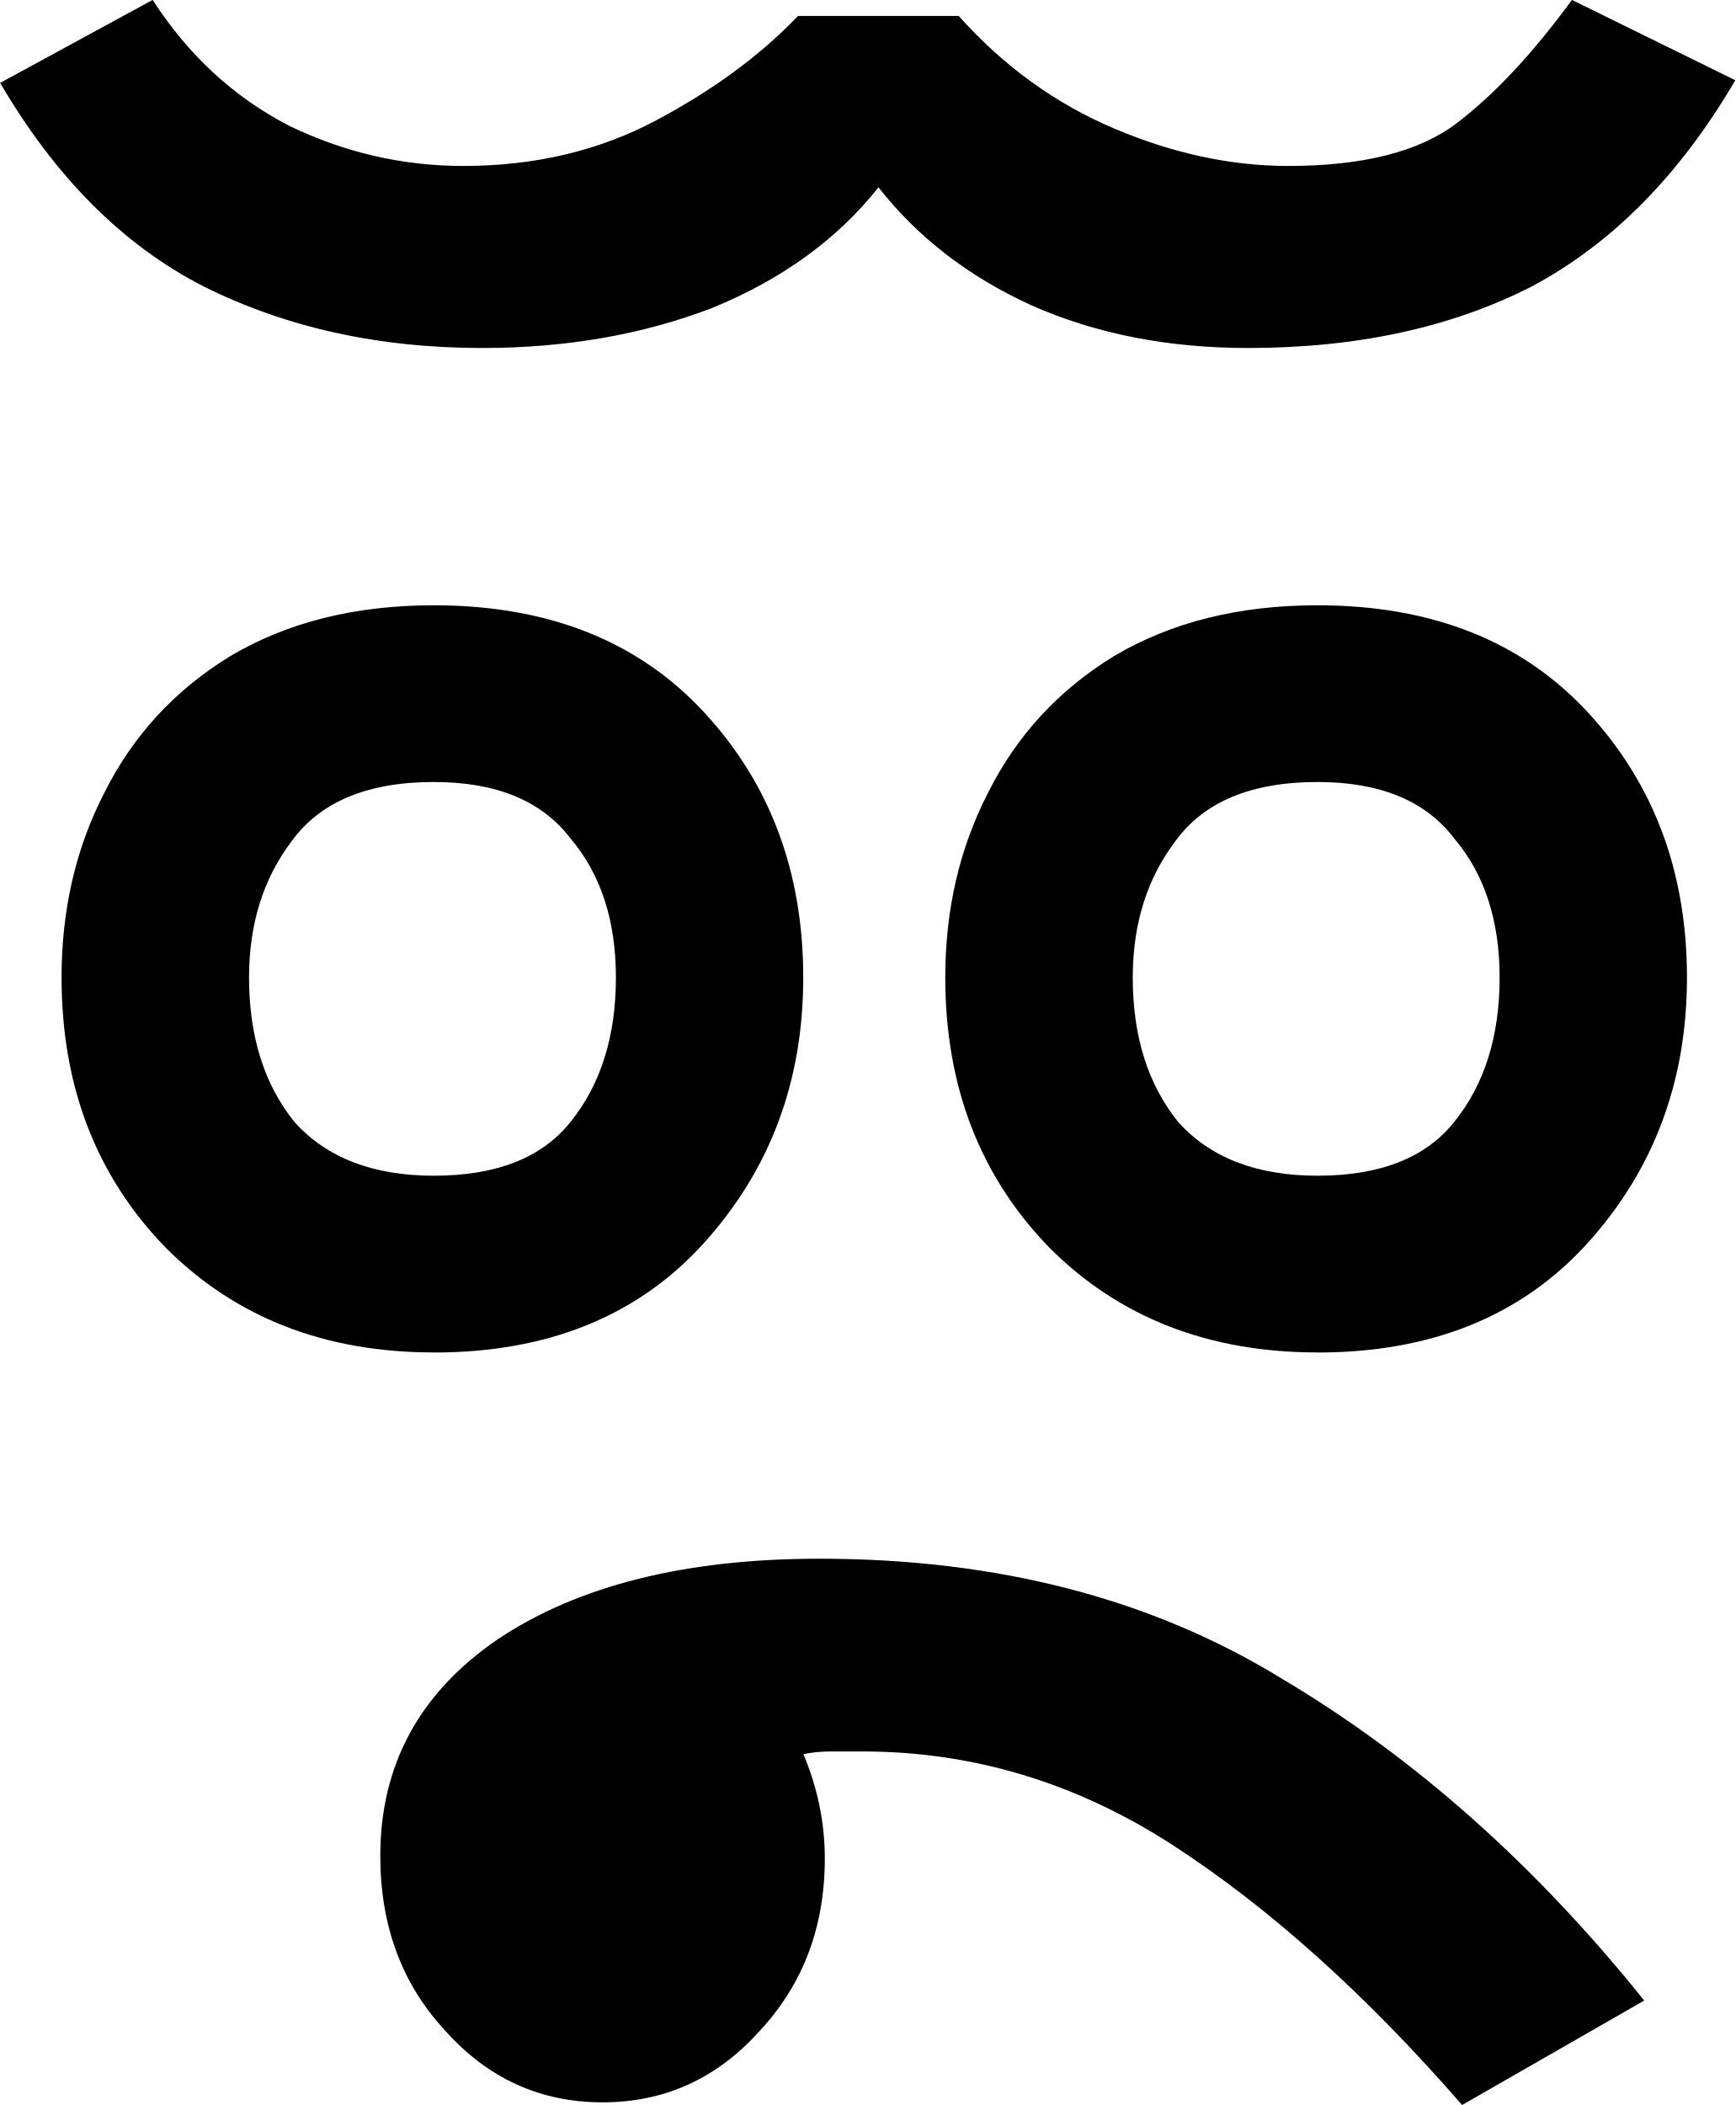
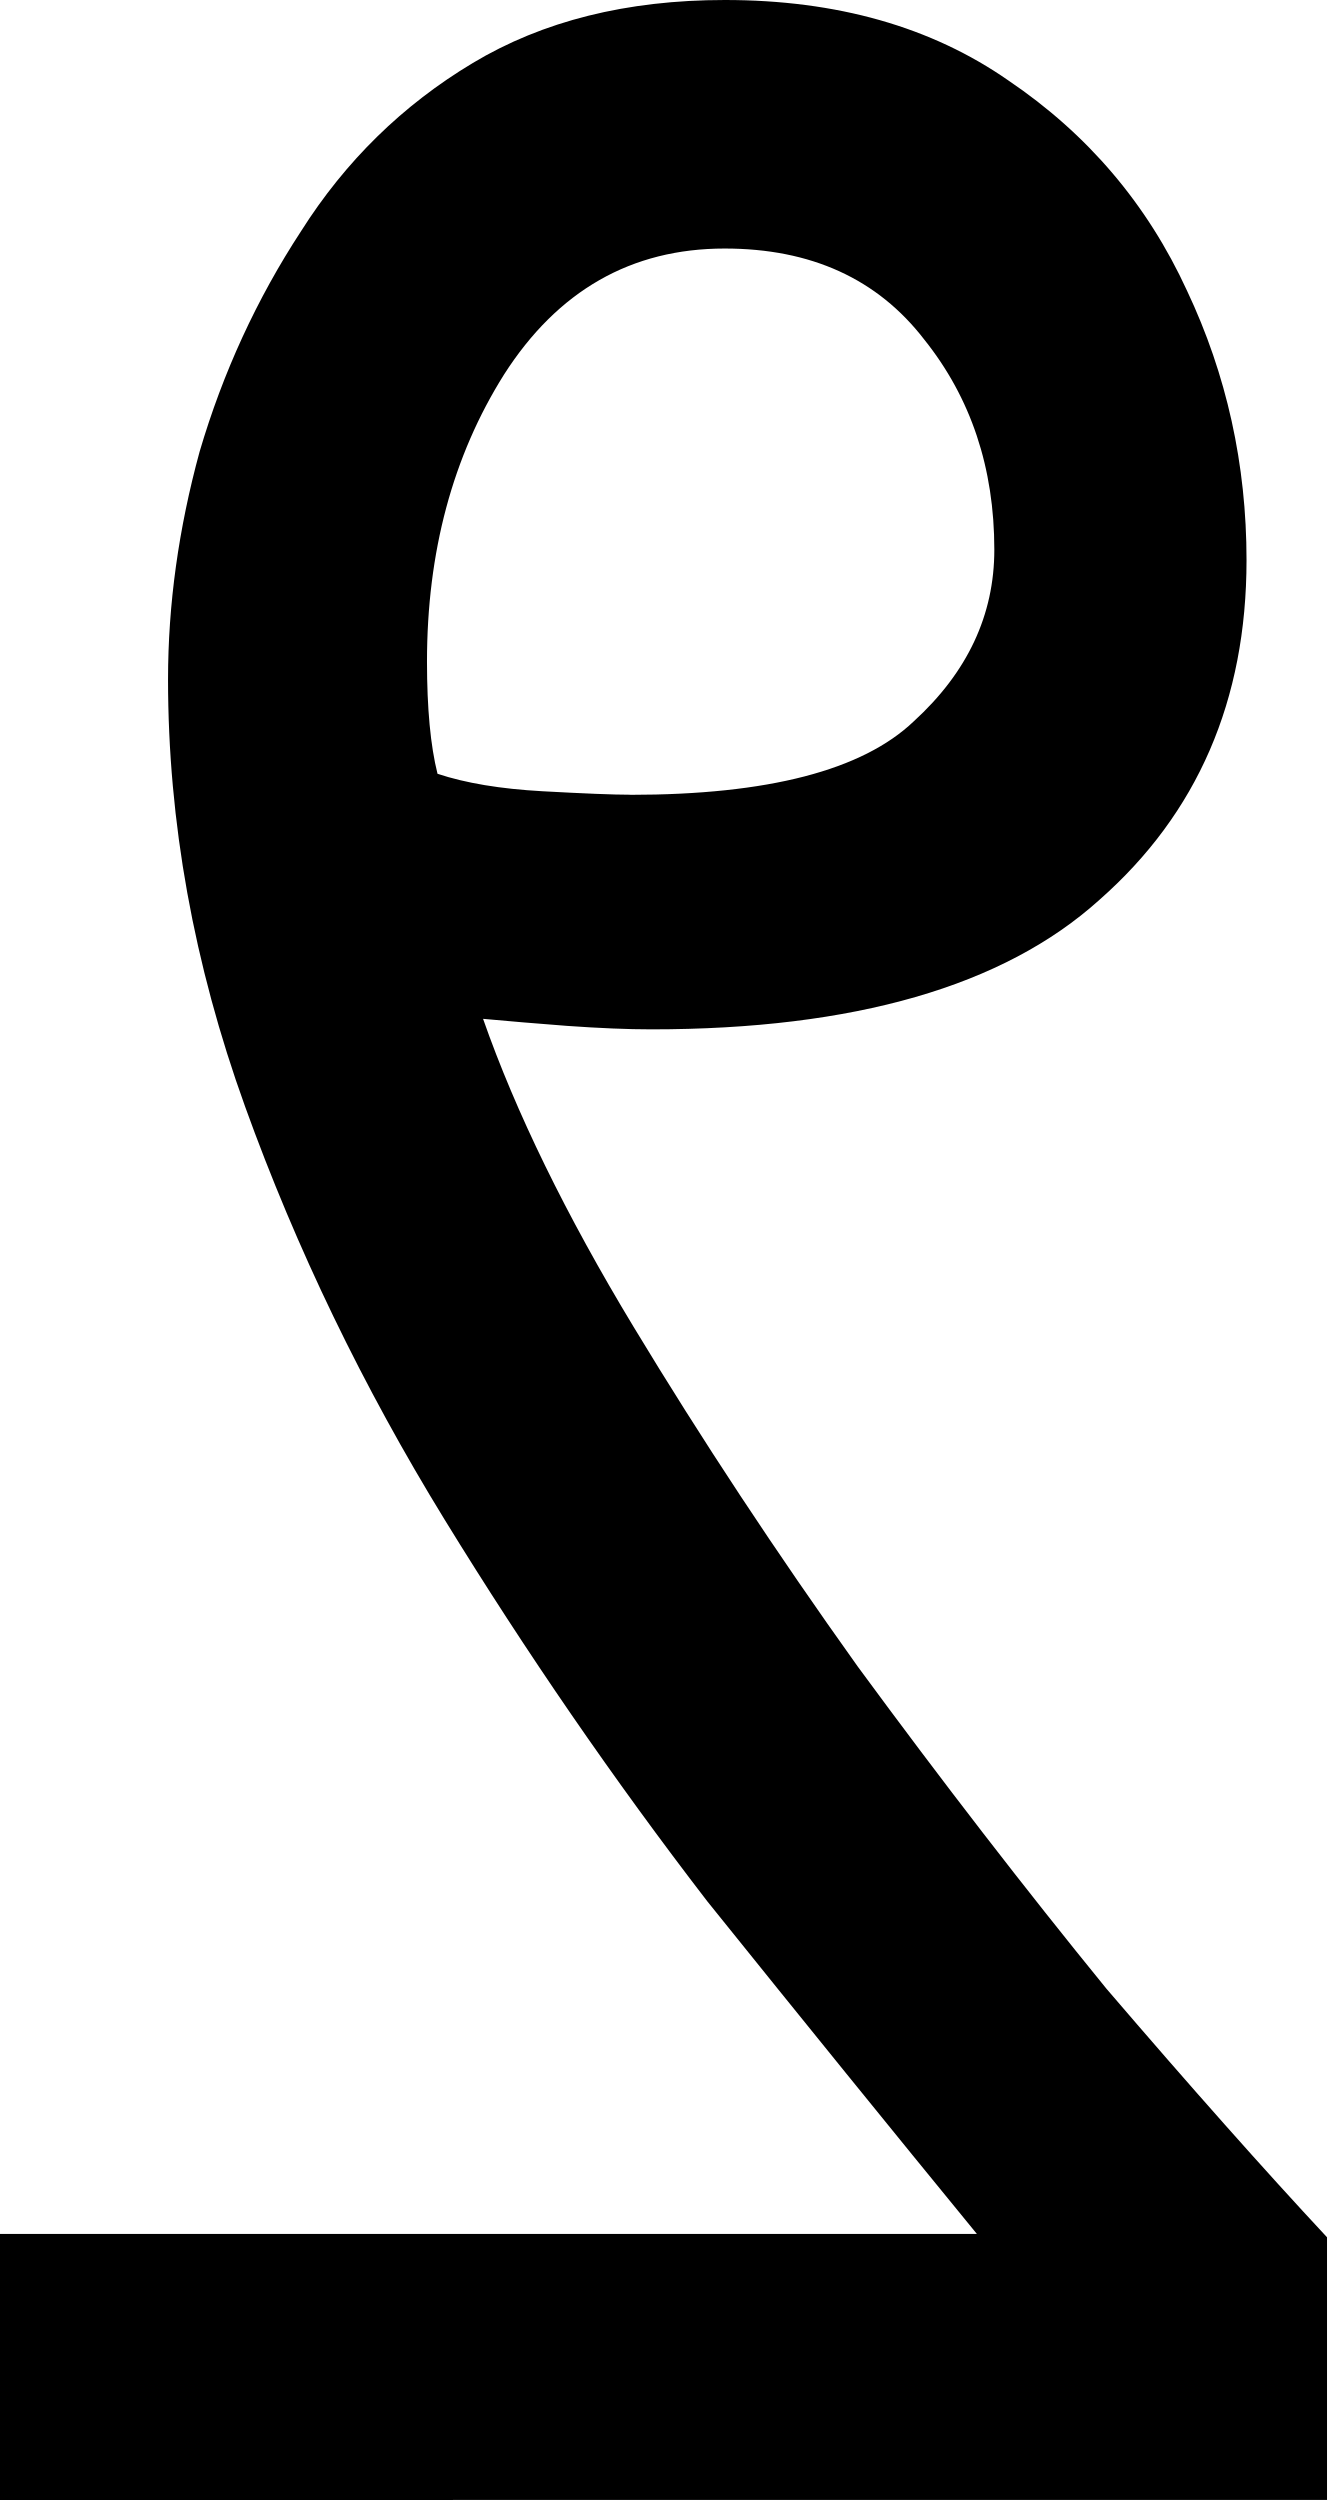
- <svg xmlns="http://www.w3.org/2000/svg" width="22.86mm" height="27.728mm" version="1.1" viewBox="0 0 22.86 27.728">
-   <g transform="translate(-39.184 -19.386)" stroke-width=".265" aria-label="𑐂">
-     <path d="m39.184 20.479 2.011-1.094q0.706 1.094 1.799 1.658 1.094 0.529 2.293 0.529 1.411 0 2.54-0.6t1.87-1.376h2.117q0.882 0.988 2.046 1.482t2.293 0.494q1.482 0 2.223-0.564 0.741-0.564 1.517-1.623l2.152 1.058q-1.094 1.87-2.681 2.716-1.587 0.811-3.739 0.811-1.587 0-2.857-0.564-1.235-0.564-2.011-1.552-0.811 1.023-2.187 1.587-1.376 0.529-3.034 0.529-2.046 0-3.669-0.811-1.587-0.811-2.681-2.681zm5.715 16.722q-2.152 0-3.528-1.376-1.376-1.411-1.376-3.563 0-1.341 0.564-2.434 0.564-1.129 1.658-1.799 1.129-0.67 2.681-0.67 2.258 0 3.563 1.411 1.305 1.411 1.305 3.493 0 2.046-1.305 3.493-1.305 1.446-3.563 1.446zm11.642 0q-2.152 0-3.528-1.376-1.376-1.411-1.376-3.563 0-1.341 0.564-2.434 0.564-1.129 1.658-1.799 1.129-0.67 2.681-0.67 2.258 0 3.563 1.411 1.305 1.411 1.305 3.493 0 2.046-1.305 3.493-1.305 1.446-3.563 1.446zm-11.642-2.328q1.235 0 1.799-0.706 0.6-0.741 0.6-1.905 0-1.129-0.6-1.834-0.564-0.741-1.799-0.741-1.305 0-1.87 0.776-0.564 0.741-0.564 1.799 0 1.164 0.6 1.905 0.635 0.706 1.834 0.706zm11.642 0q1.235 0 1.799-0.706 0.6-0.741 0.6-1.905 0-1.129-0.6-1.834-0.564-0.741-1.799-0.741-1.305 0-1.87 0.776-0.564 0.741-0.564 1.799 0 1.164 0.6 1.905 0.635 0.706 1.834 0.706zm-6.562 5.045q3.528 0 6.103 1.587 2.611 1.552 4.763 4.233l-2.399 1.376q-1.905-2.187-3.81-3.422-1.905-1.235-4.092-1.235-0.212 0-0.423 0-0.176 0-0.353 0.035 0.282 0.67 0.282 1.376 0 1.341-0.847 2.258-0.847 0.953-2.081 0.953-1.235 0-2.081-0.953-0.847-0.917-0.847-2.293 0-1.799 1.552-2.857 1.587-1.058 4.233-1.058z" />
+ <svg xmlns="http://www.w3.org/2000/svg" width="13.37mm" height="25.188mm" version="1.1" viewBox="0 0 13.37 25.188">
+   <g transform="translate(-37.283 -16.948)">
+     <g stroke-width=".265" aria-label="Å">
+       <g stroke-width=".07" aria-label="ࡂ">
+         <path d="m37.283 42.136v-2.681h9.842q-1.27-1.552-2.716-3.351-1.411-1.834-2.646-3.845-1.235-2.011-2.011-4.163-0.776-2.152-0.776-4.304 0-1.129 0.318-2.293 0.353-1.199 1.023-2.223 0.67-1.058 1.729-1.693 1.058-0.635 2.54-0.635 1.693 0 2.857 0.811 1.199 0.811 1.799 2.117 0.6 1.27 0.6 2.716 0 2.117-1.482 3.422-1.446 1.305-4.516 1.305-0.353 0-0.847-0.035-0.459-0.035-0.847-0.071 0.494 1.411 1.517 3.104 1.023 1.693 2.258 3.422 1.27 1.729 2.505 3.245 1.27 1.482 2.223 2.505v2.646zm6.35-17.18q2.081 0 2.857-0.741 0.811-0.741 0.811-1.729 0-1.235-0.706-2.117-0.706-0.917-2.011-0.917-1.411 0-2.223 1.27-0.776 1.235-0.776 2.893 0 0.706 0.106 1.129 0.423 0.141 1.058 0.176 0.635 0.035 0.882 0.035z" />
+       </g>
+     </g>
  </g>
</svg>
